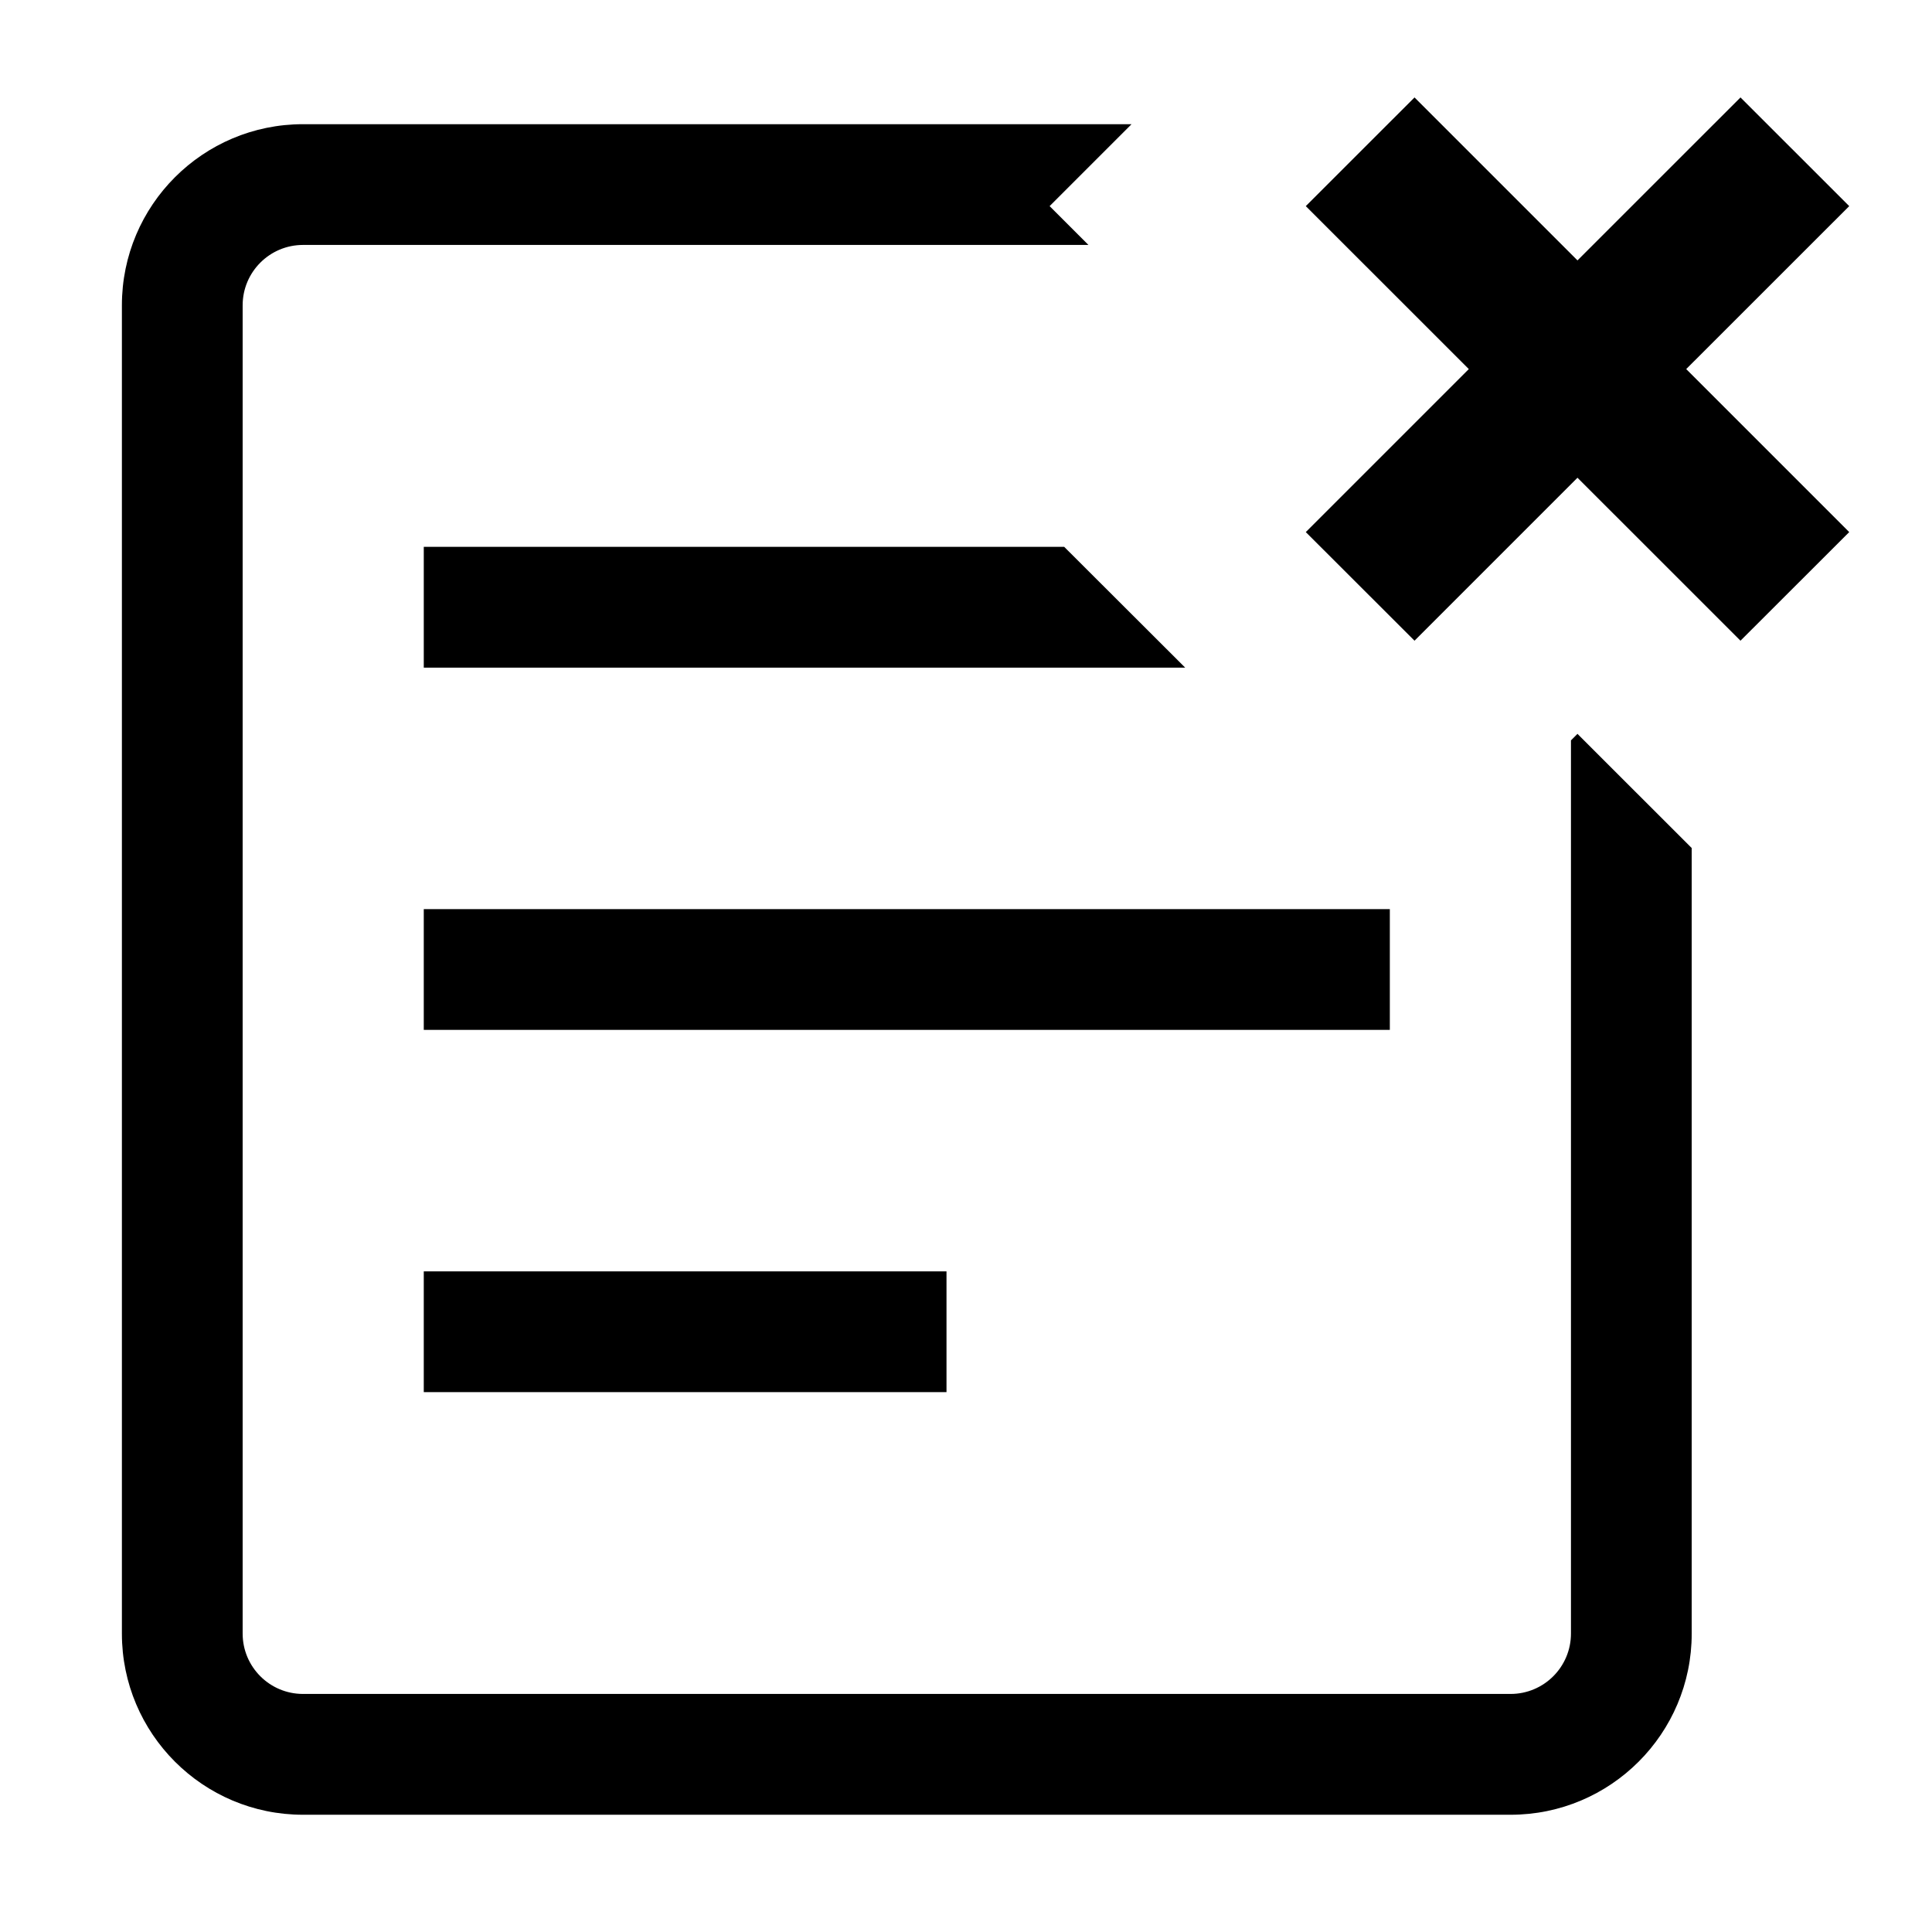
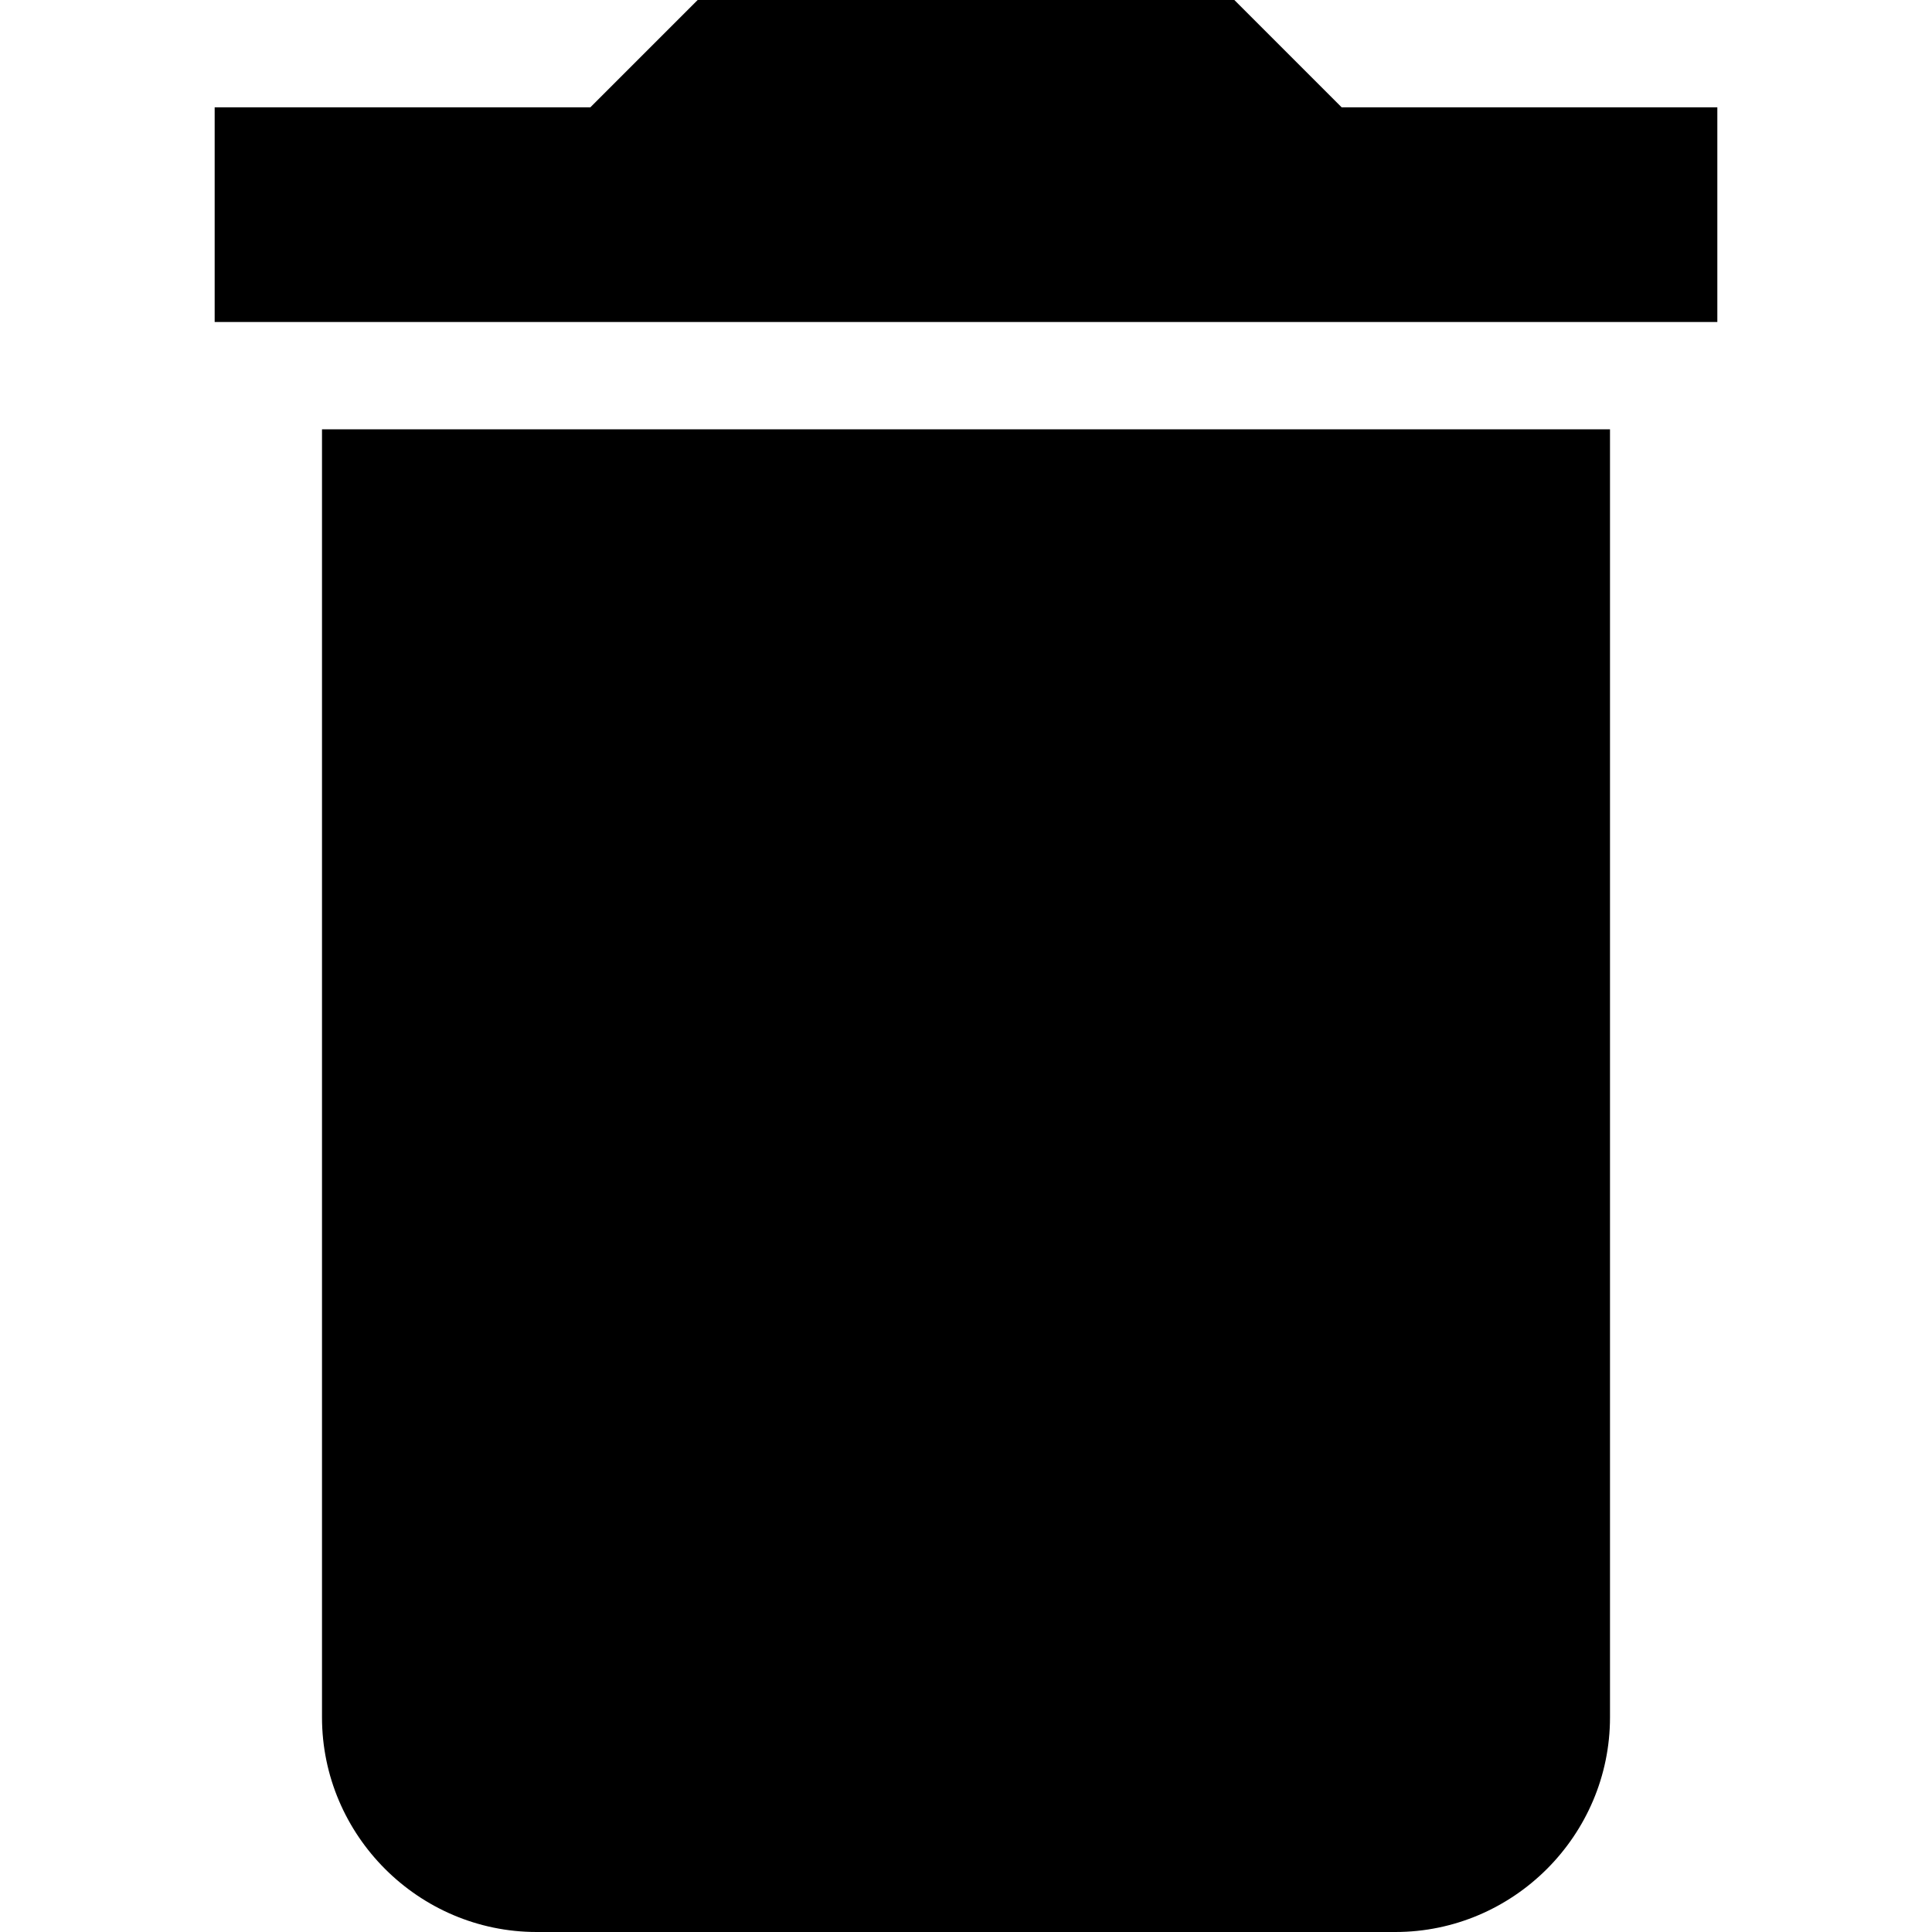
- <svg xmlns="http://www.w3.org/2000/svg" version="1.2" baseProfile="tiny" id="Layer_1" x="0px" y="0px" width="32px" height="32px" viewBox="0 0 32 32" xml:space="preserve">
+ <svg xmlns="http://www.w3.org/2000/svg" version="1.1" id="Capa_1" x="0px" y="0px" width="459px" height="459px" viewBox="0 0 459 459" style="enable-background:new 0 0 459 459;" xml:space="preserve">
  <g>
-     <rect x="7.019" y="15.058" fill="black" width="16.001" height="2" />
-     <rect x="7.019" y="21.058" fill="black" width="8.658" height="2" />
-     <polygon fill="black" points="30.629,3.414 28.828,1.614 26.128,4.313 23.429,1.614 21.628,3.414 24.328,6.113 21.628,8.813    23.429,10.612 26.128,7.913 28.828,10.612 30.629,8.813 27.929,6.113  " />
-     <polygon fill="black" points="19.508,10.936 17.626,9.057 7.019,9.057 7.019,11.058 19.63,11.058  " />
-     <path fill="black" d="M26.707,12.734l-0.579-0.579l-0.108,0.108v14.794c0,0.552-0.448,1-1,1H5.019c-0.552,0-1-0.448-1-1V5.057   c0-0.552,0.448-1,1-1h13.009l-0.643-0.643l1.357-1.357H5.019c-1.657,0-3,1.343-3,3v22.001c0,1.656,1.343,3,3,3H25.02   c1.656,0,3-1.344,3-3V14.046L26.707,12.734z" />
+     <g id="delete">
+       <path d="M76.5,408c0,28.05,22.95,51,51,51h204c28.05,0,51-22.95,51-51V102h-306V408z M408,25.5h-89.25L293.25,0h-127.5l-25.5,25.5    H51v51h357V25.5z" />
+     </g>
  </g>
+   <g>
+ </g>
+   <g>
+ </g>
+   <g>
+ </g>
+   <g>
+ </g>
+   <g>
+ </g>
+   <g>
+ </g>
+   <g>
+ </g>
+   <g>
+ </g>
+   <g>
+ </g>
+   <g>
+ </g>
+   <g>
+ </g>
+   <g>
+ </g>
+   <g>
+ </g>
+   <g>
+ </g>
+   <g>
+ </g>
</svg>
